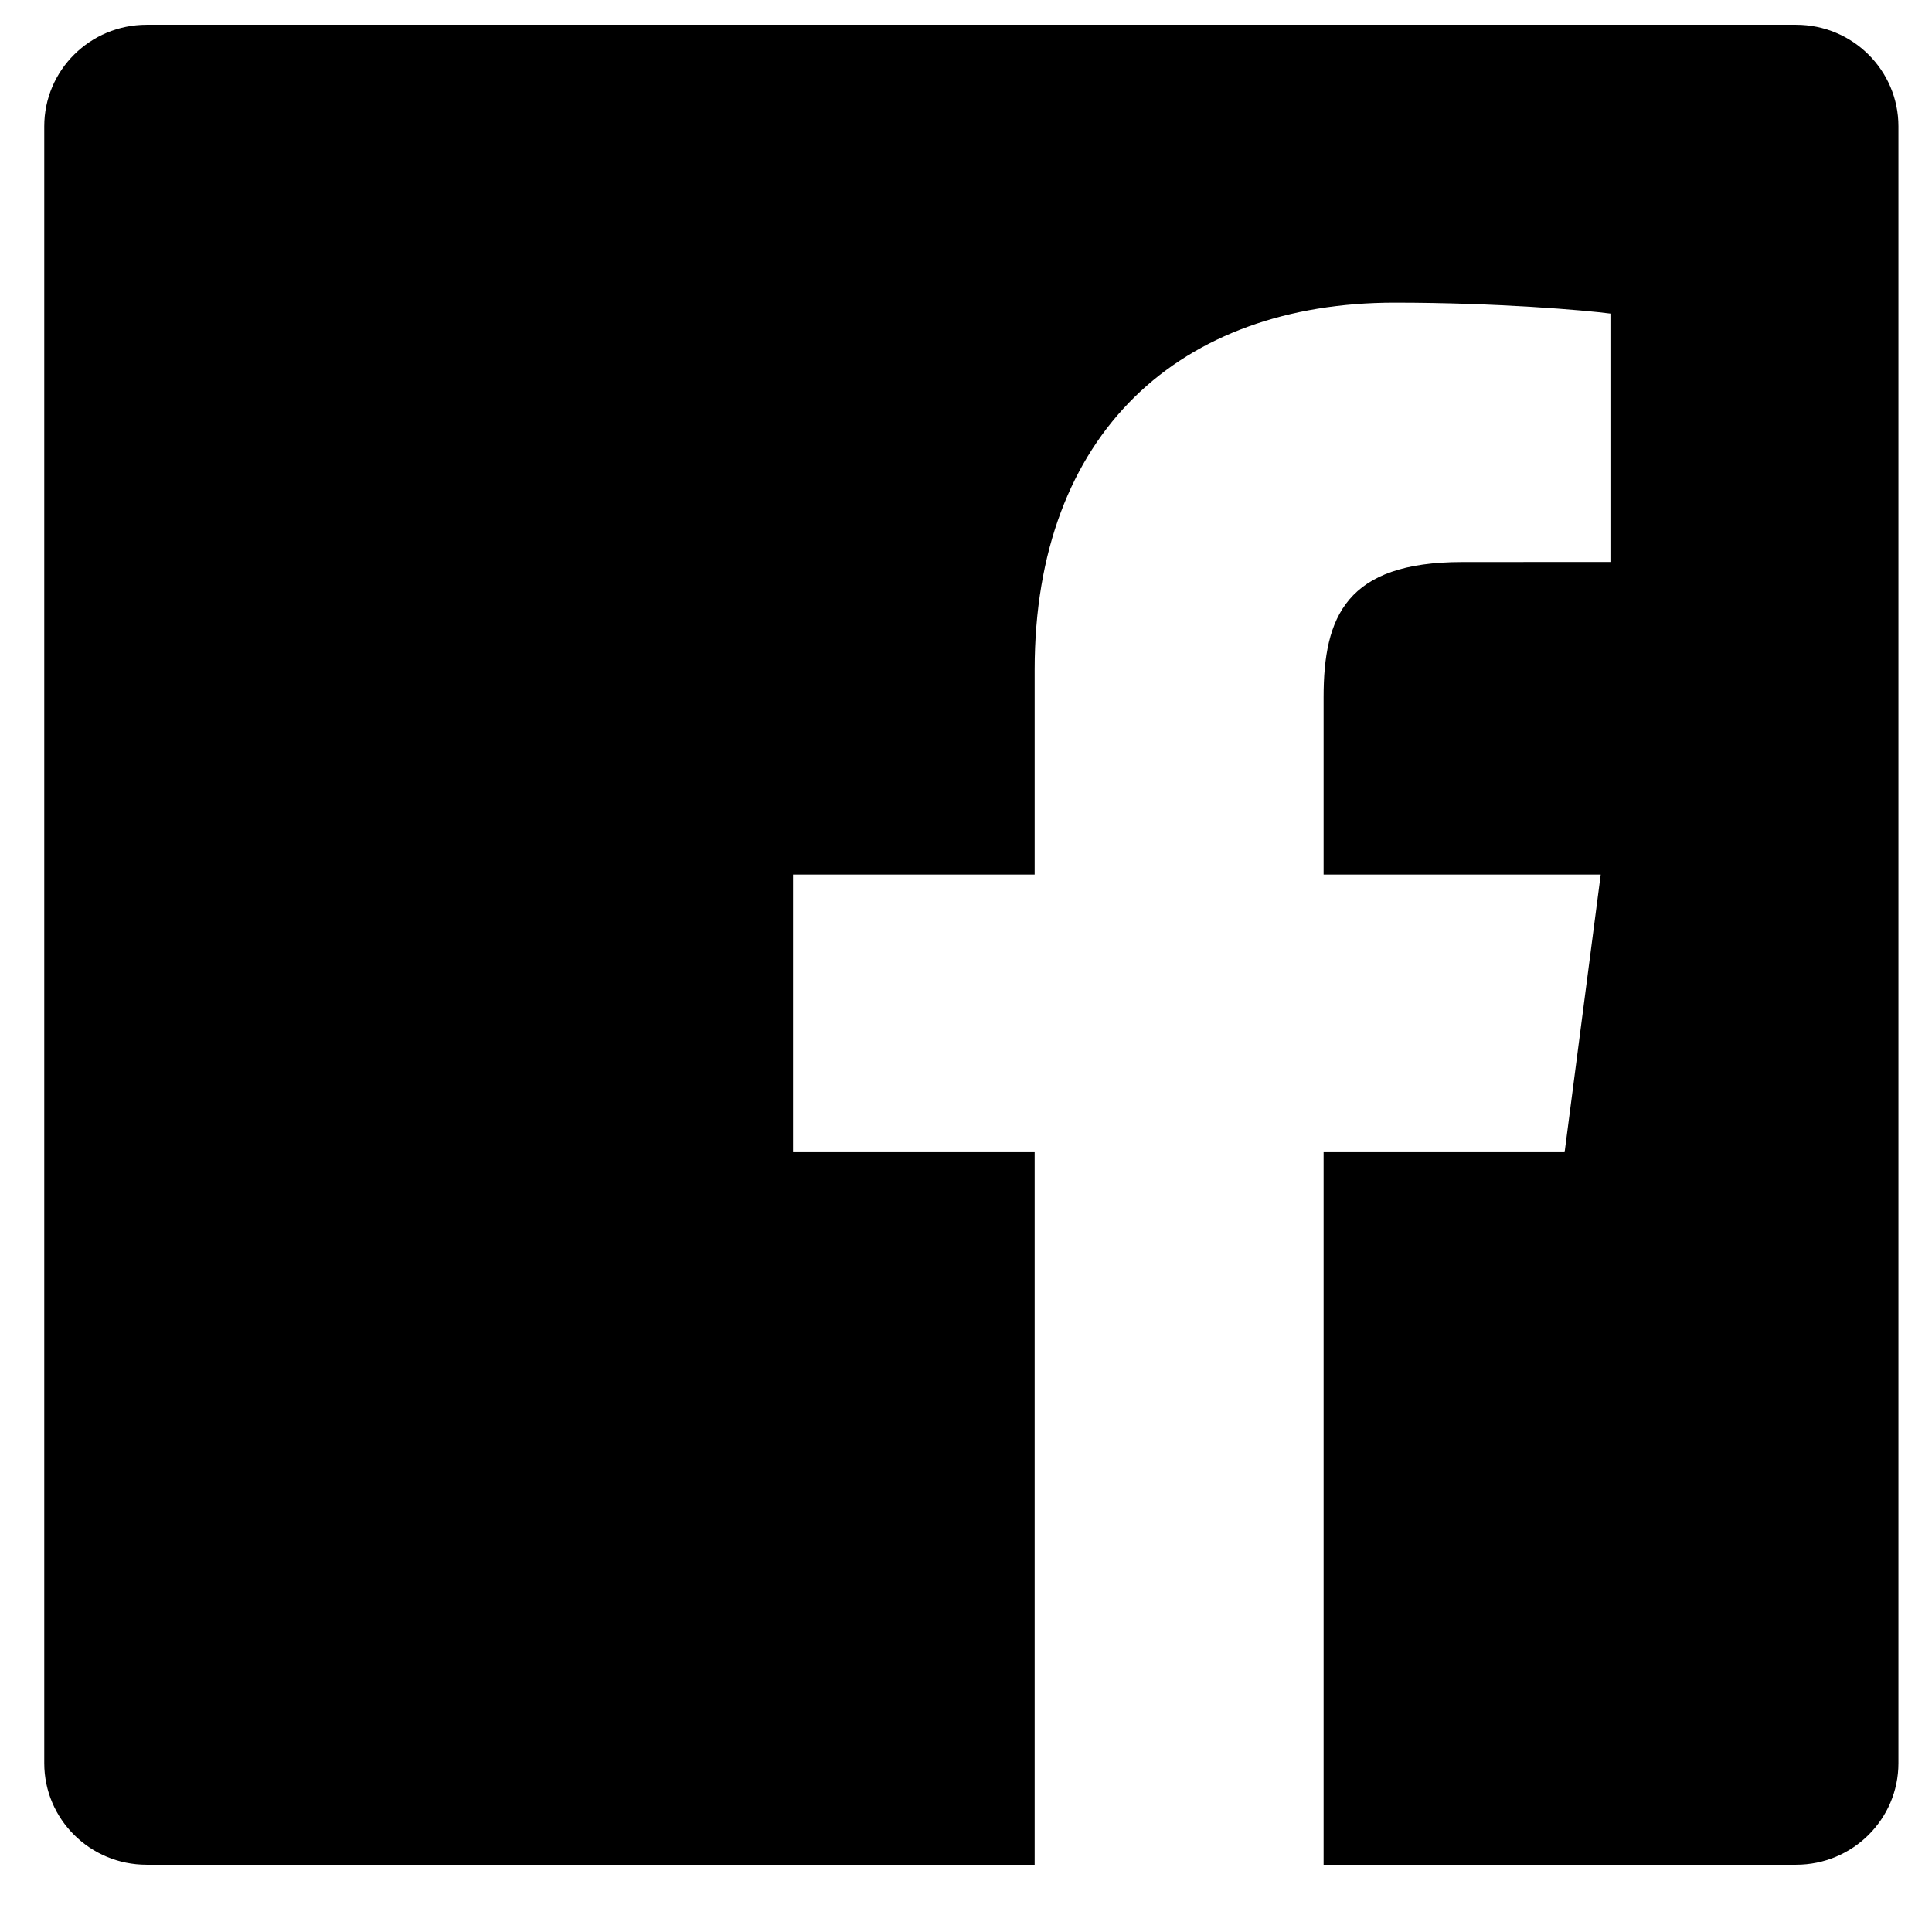
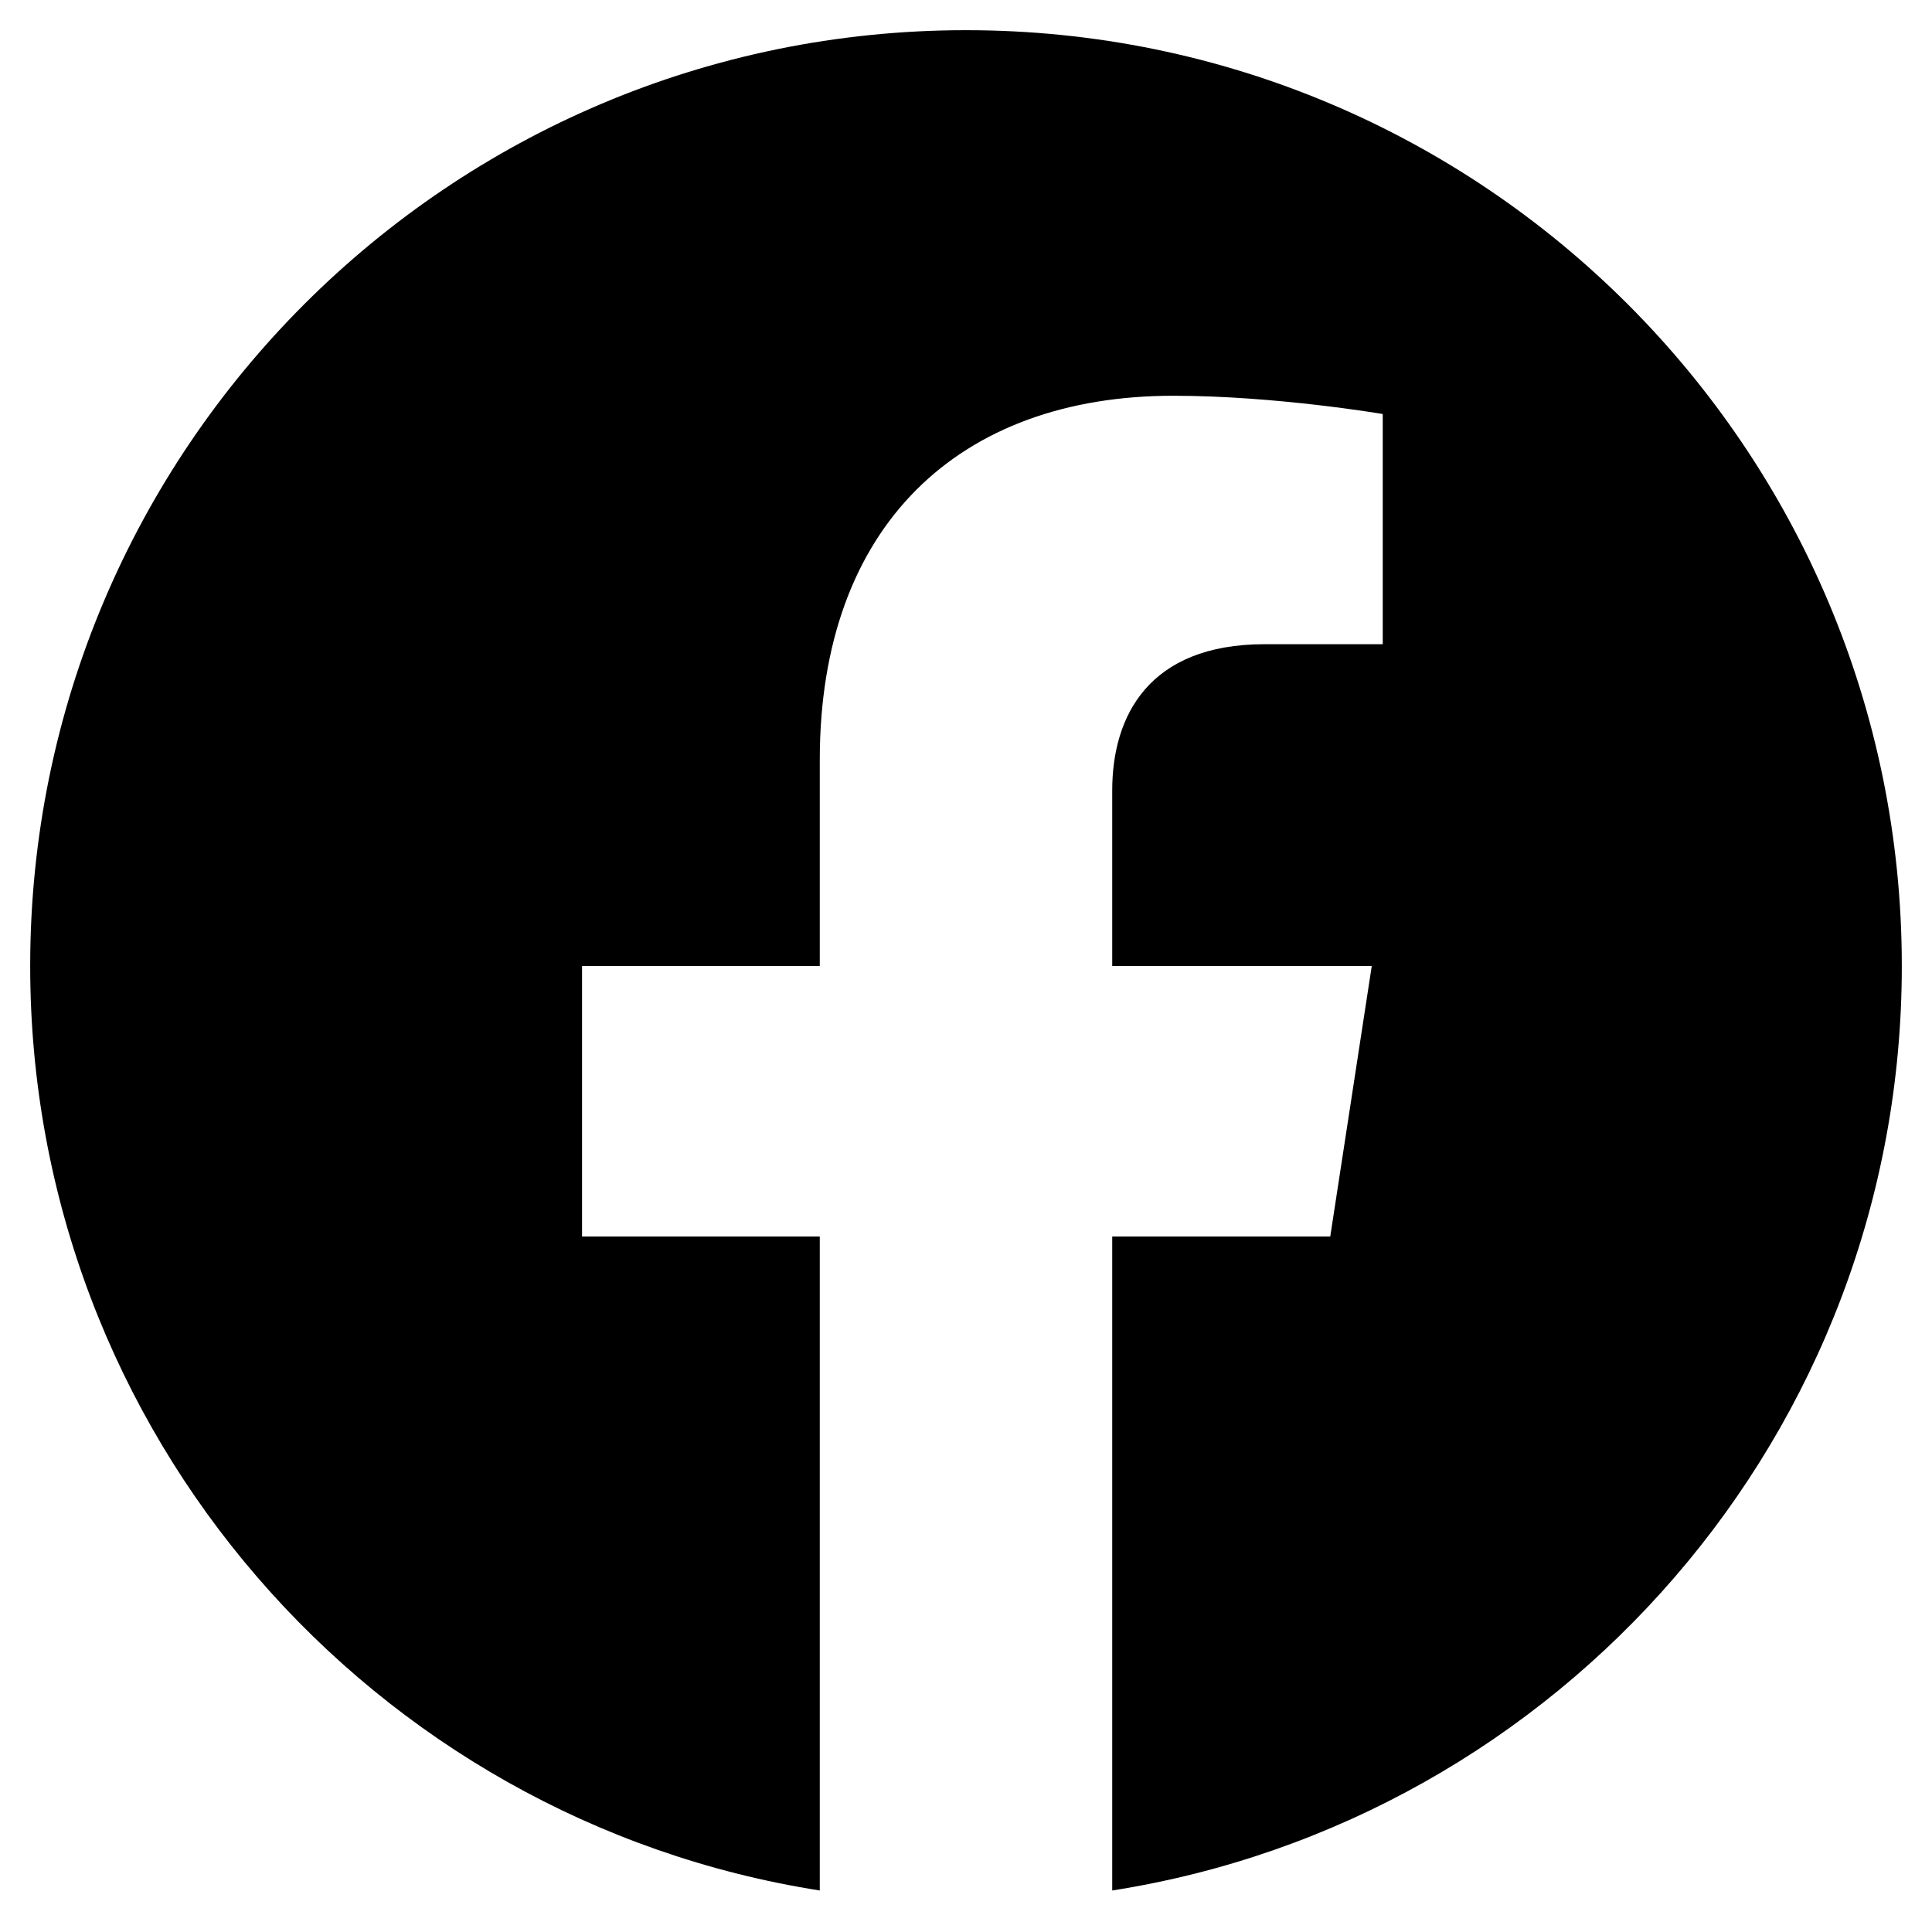
- <svg xmlns="http://www.w3.org/2000/svg" version="1.1" width="32" height="32" viewBox="0 0 32 32">
-   <path d="M2.428 0.41c-0.936 0-1.695 0.753-1.695 1.682v27.112c0 0.929 0.759 1.682 1.695 1.682h14.709v-11.802h-4.002v-4.599h4.002v-3.392c0-3.936 2.423-6.080 5.961-6.080 1.695 0 3.152 0.125 3.576 0.181v4.114l-2.454 0.001c-1.924 0-2.297 0.907-2.297 2.239v2.937h4.59l-0.598 4.599h-3.992v11.802h7.826c0.936 0 1.695-0.753 1.695-1.682v-27.112c0-0.929-0.759-1.682-1.695-1.682h-27.321z" />
+ <svg xmlns="http://www.w3.org/2000/svg" viewBox="0 0 1024 1024">
+   <path d="M1008 512c0-274-222-496-496-496S16 238 16 512c0 247.56 181.38 452.76 418.5 490V655.38h-126V512h126V402.72c0-124.3 74-192.96 187.34-192.96 54.28 0 111.04 9.68 111.04 9.68v122h-62.56c-61.6 0-80.82 38.24-80.82 77.46V512h137.56l-22 143.38H589.5V1002C826.62 964.76 1008 759.56 1008 512z" />
</svg>
